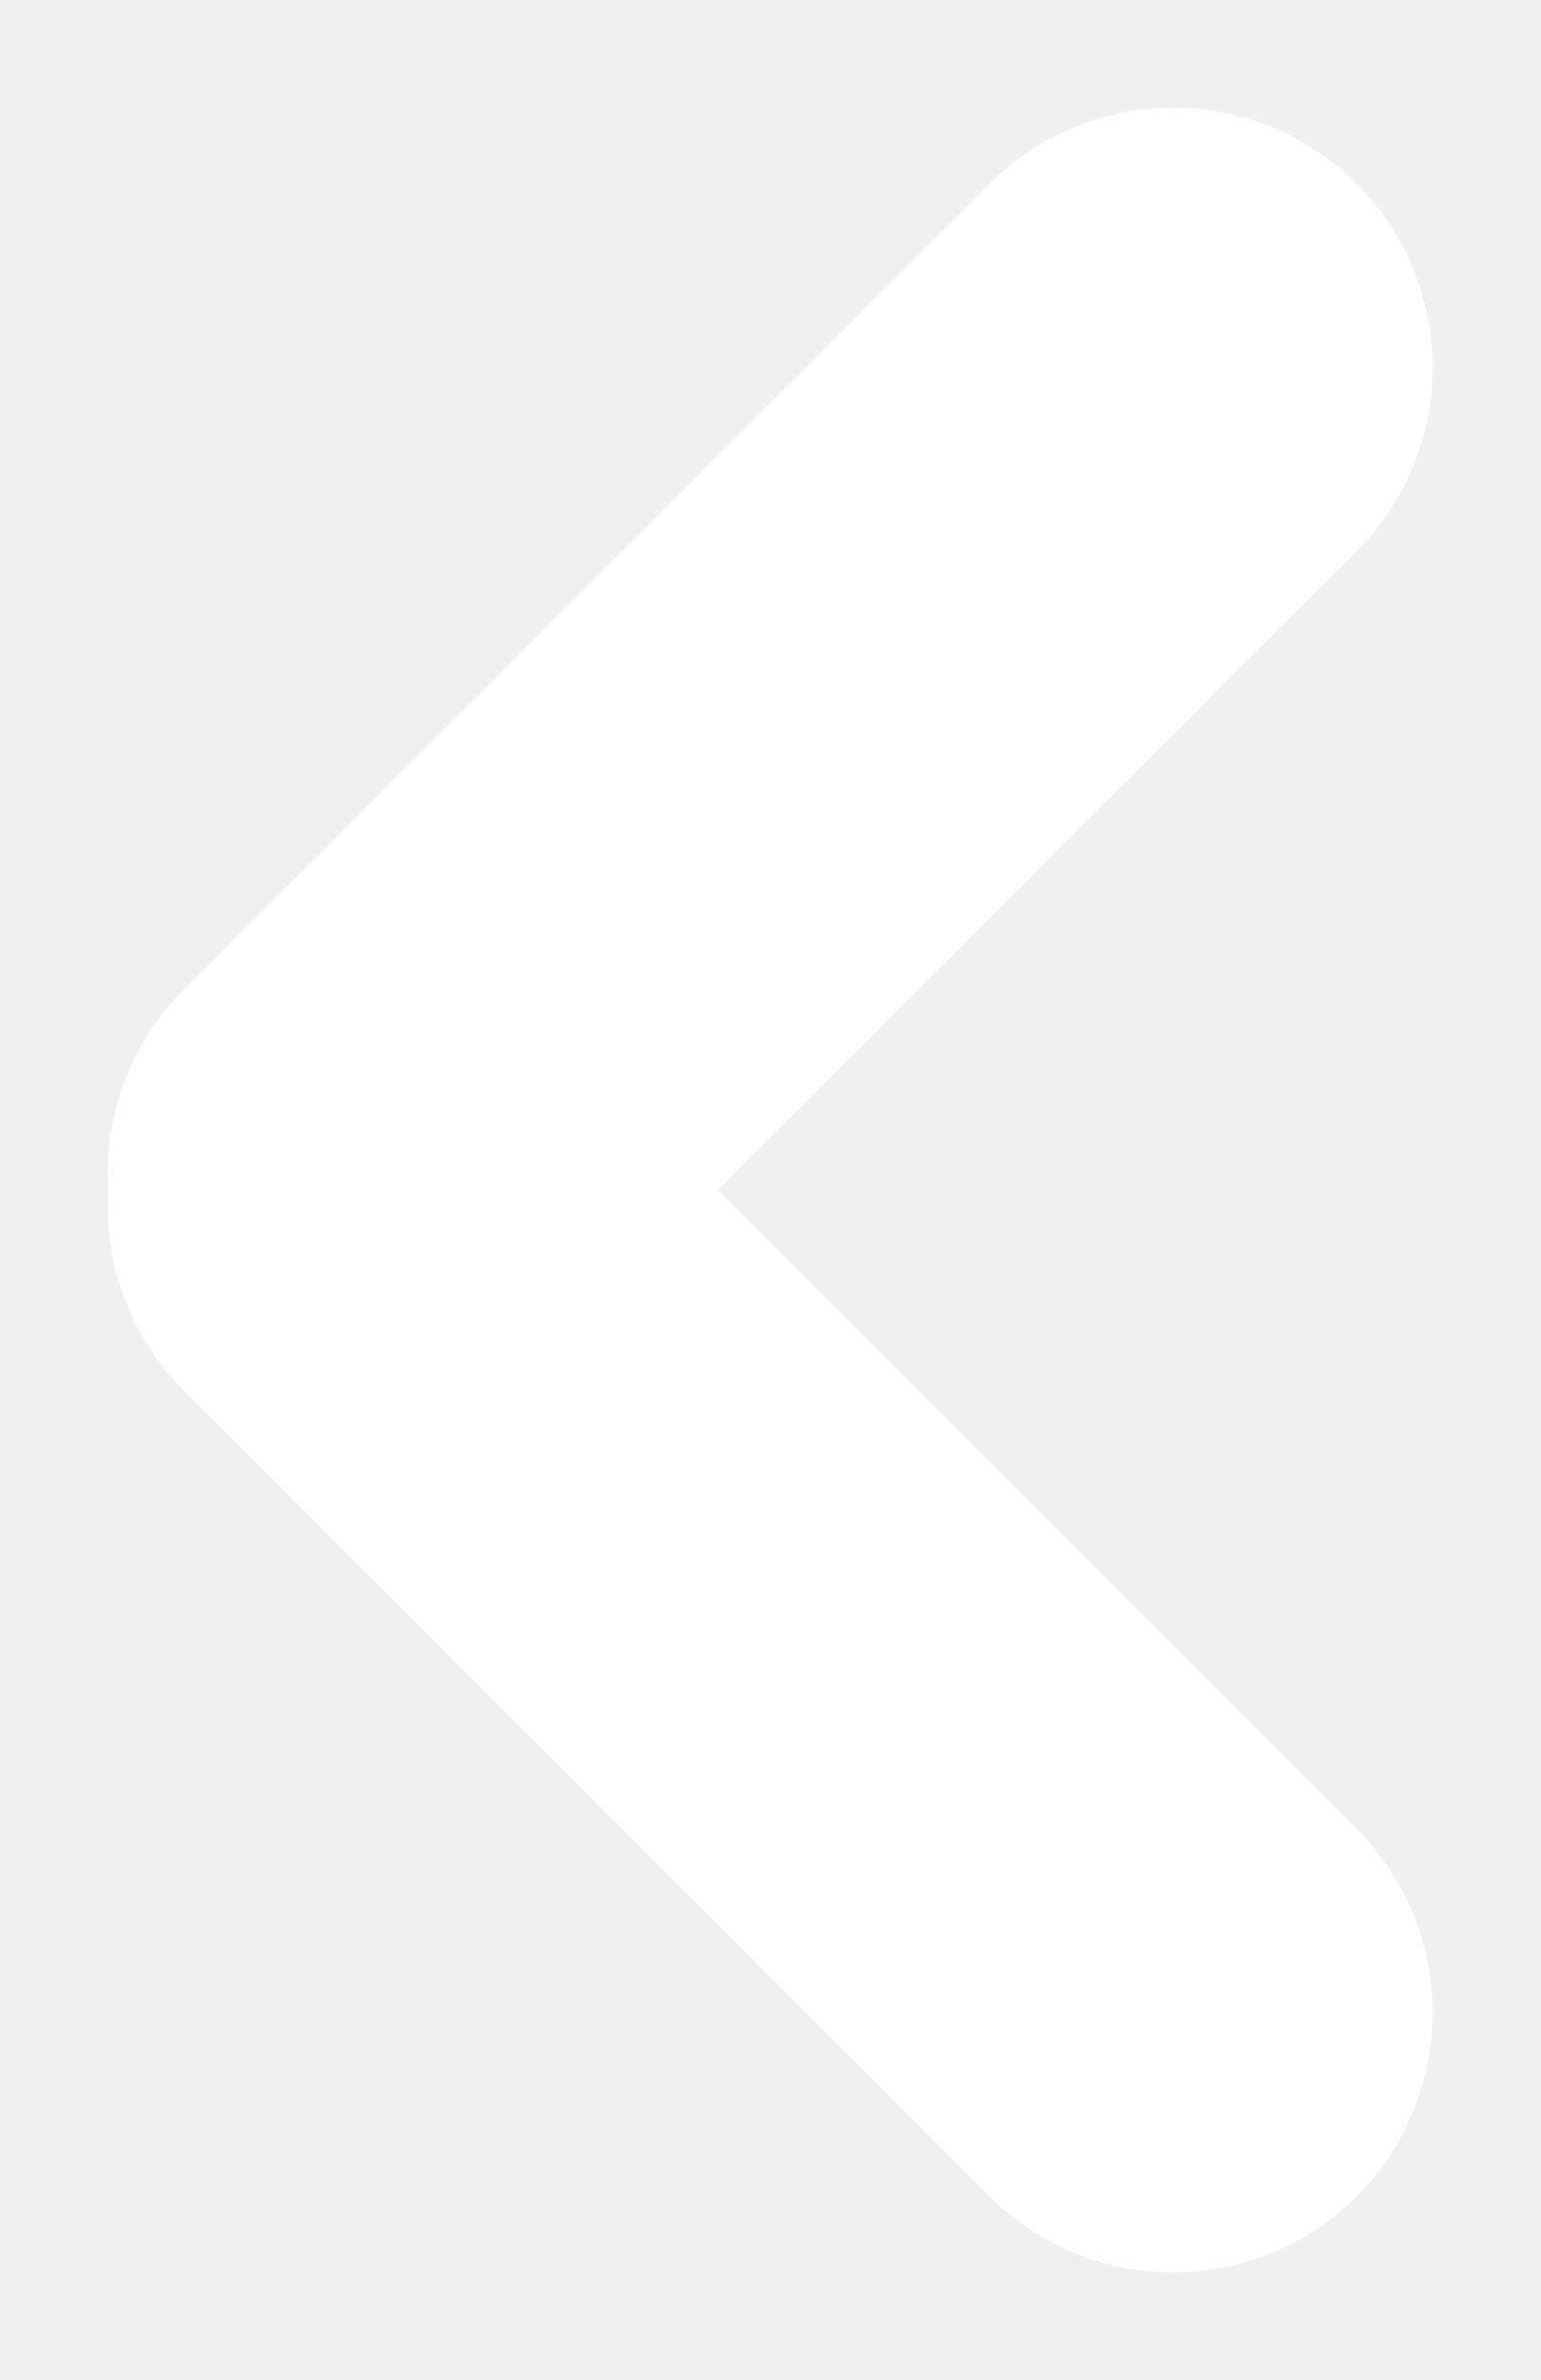
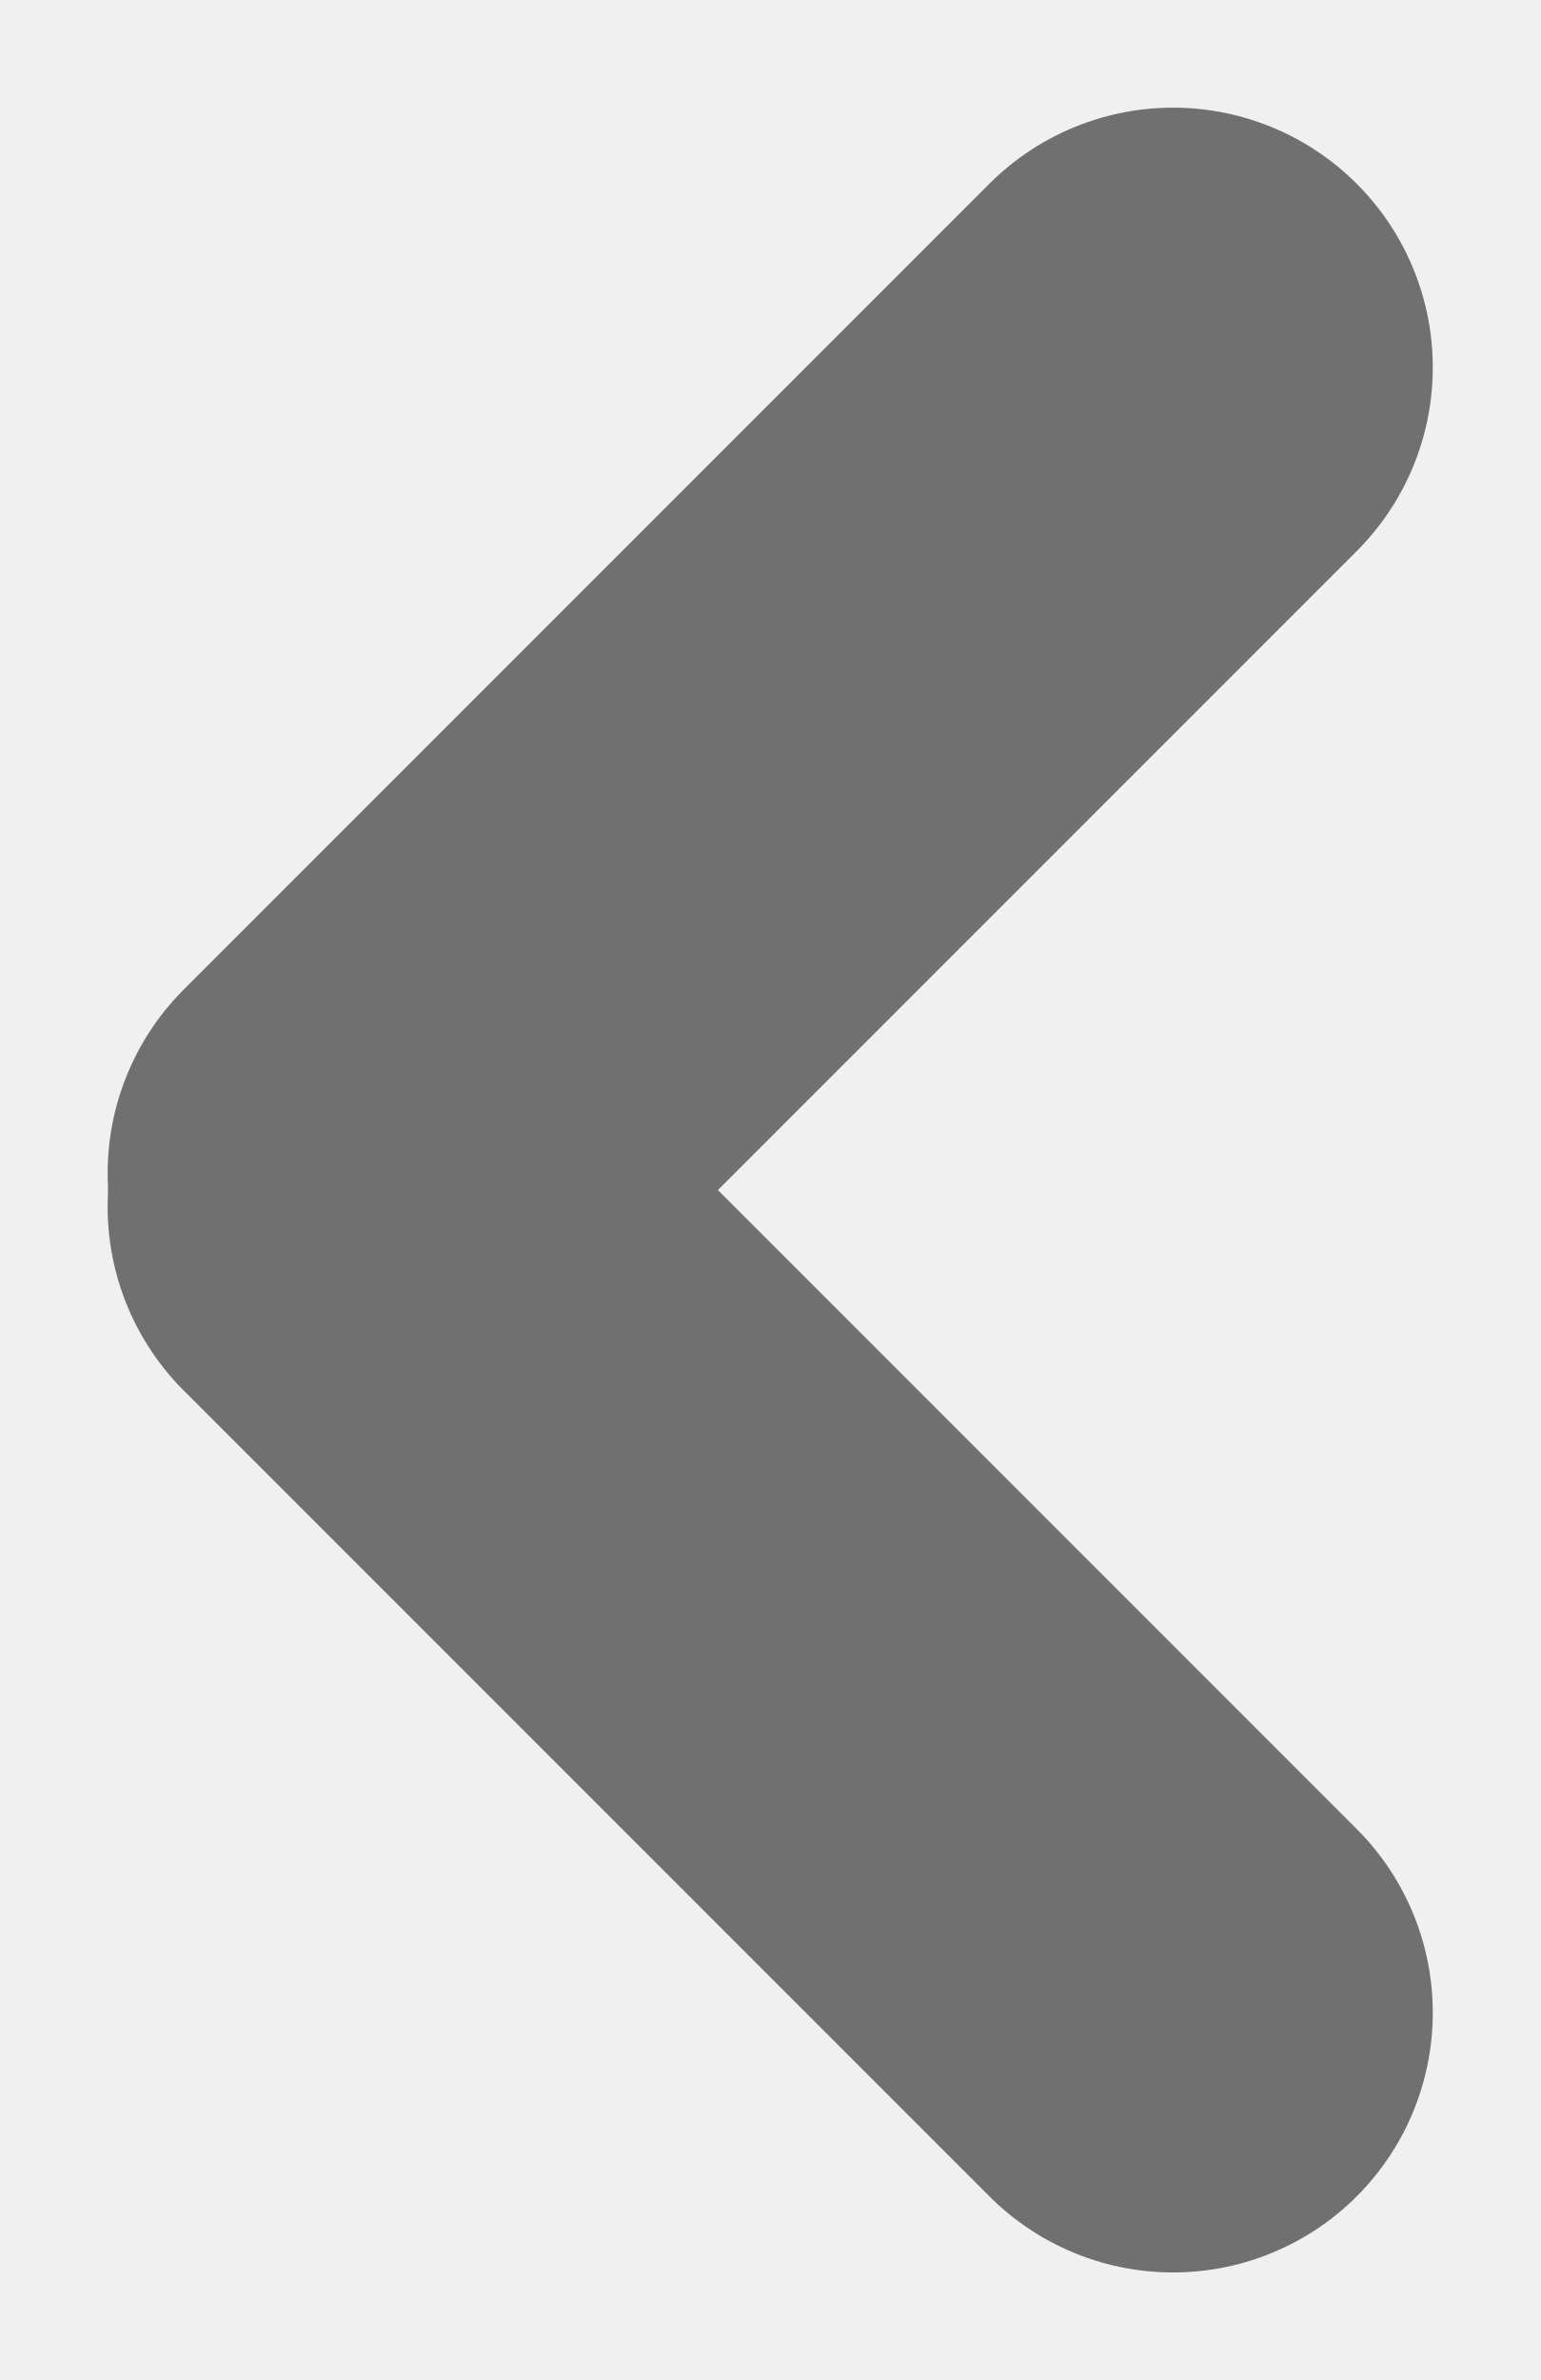
<svg xmlns="http://www.w3.org/2000/svg" width="14.826" height="22.904" viewBox="0 0 14.826 22.904">
-   <g id="Group_32" data-name="Group 32" transform="translate(-7.964 -478.131)">
-     <line id="Line_1" data-name="Line 1" y1="7.755" x2="7.755" transform="translate(11.5 481.667)" fill="none" stroke="#fff" stroke-linecap="round" stroke-width="5" />
-     <line id="Line_2" data-name="Line 2" x1="7.755" y1="7.755" transform="translate(11.5 489.745)" fill="none" stroke="#fff" stroke-linecap="round" stroke-width="5" />
+   <g id="Group_72" data-name="Group 72" transform="translate(-7.964 -478.131)">
+     <line id="Line_1" data-name="Line 1" y1="7.755" x2="7.755" transform="translate(11.5 481.667)" fill="none" stroke="#707070" stroke-linecap="round" stroke-width="5" />
+     <line id="Line_2" data-name="Line 2" x1="7.755" y1="7.755" transform="translate(11.5 489.745)" fill="none" stroke="#707070" stroke-linecap="round" stroke-width="5" />
  </g>
</svg>
